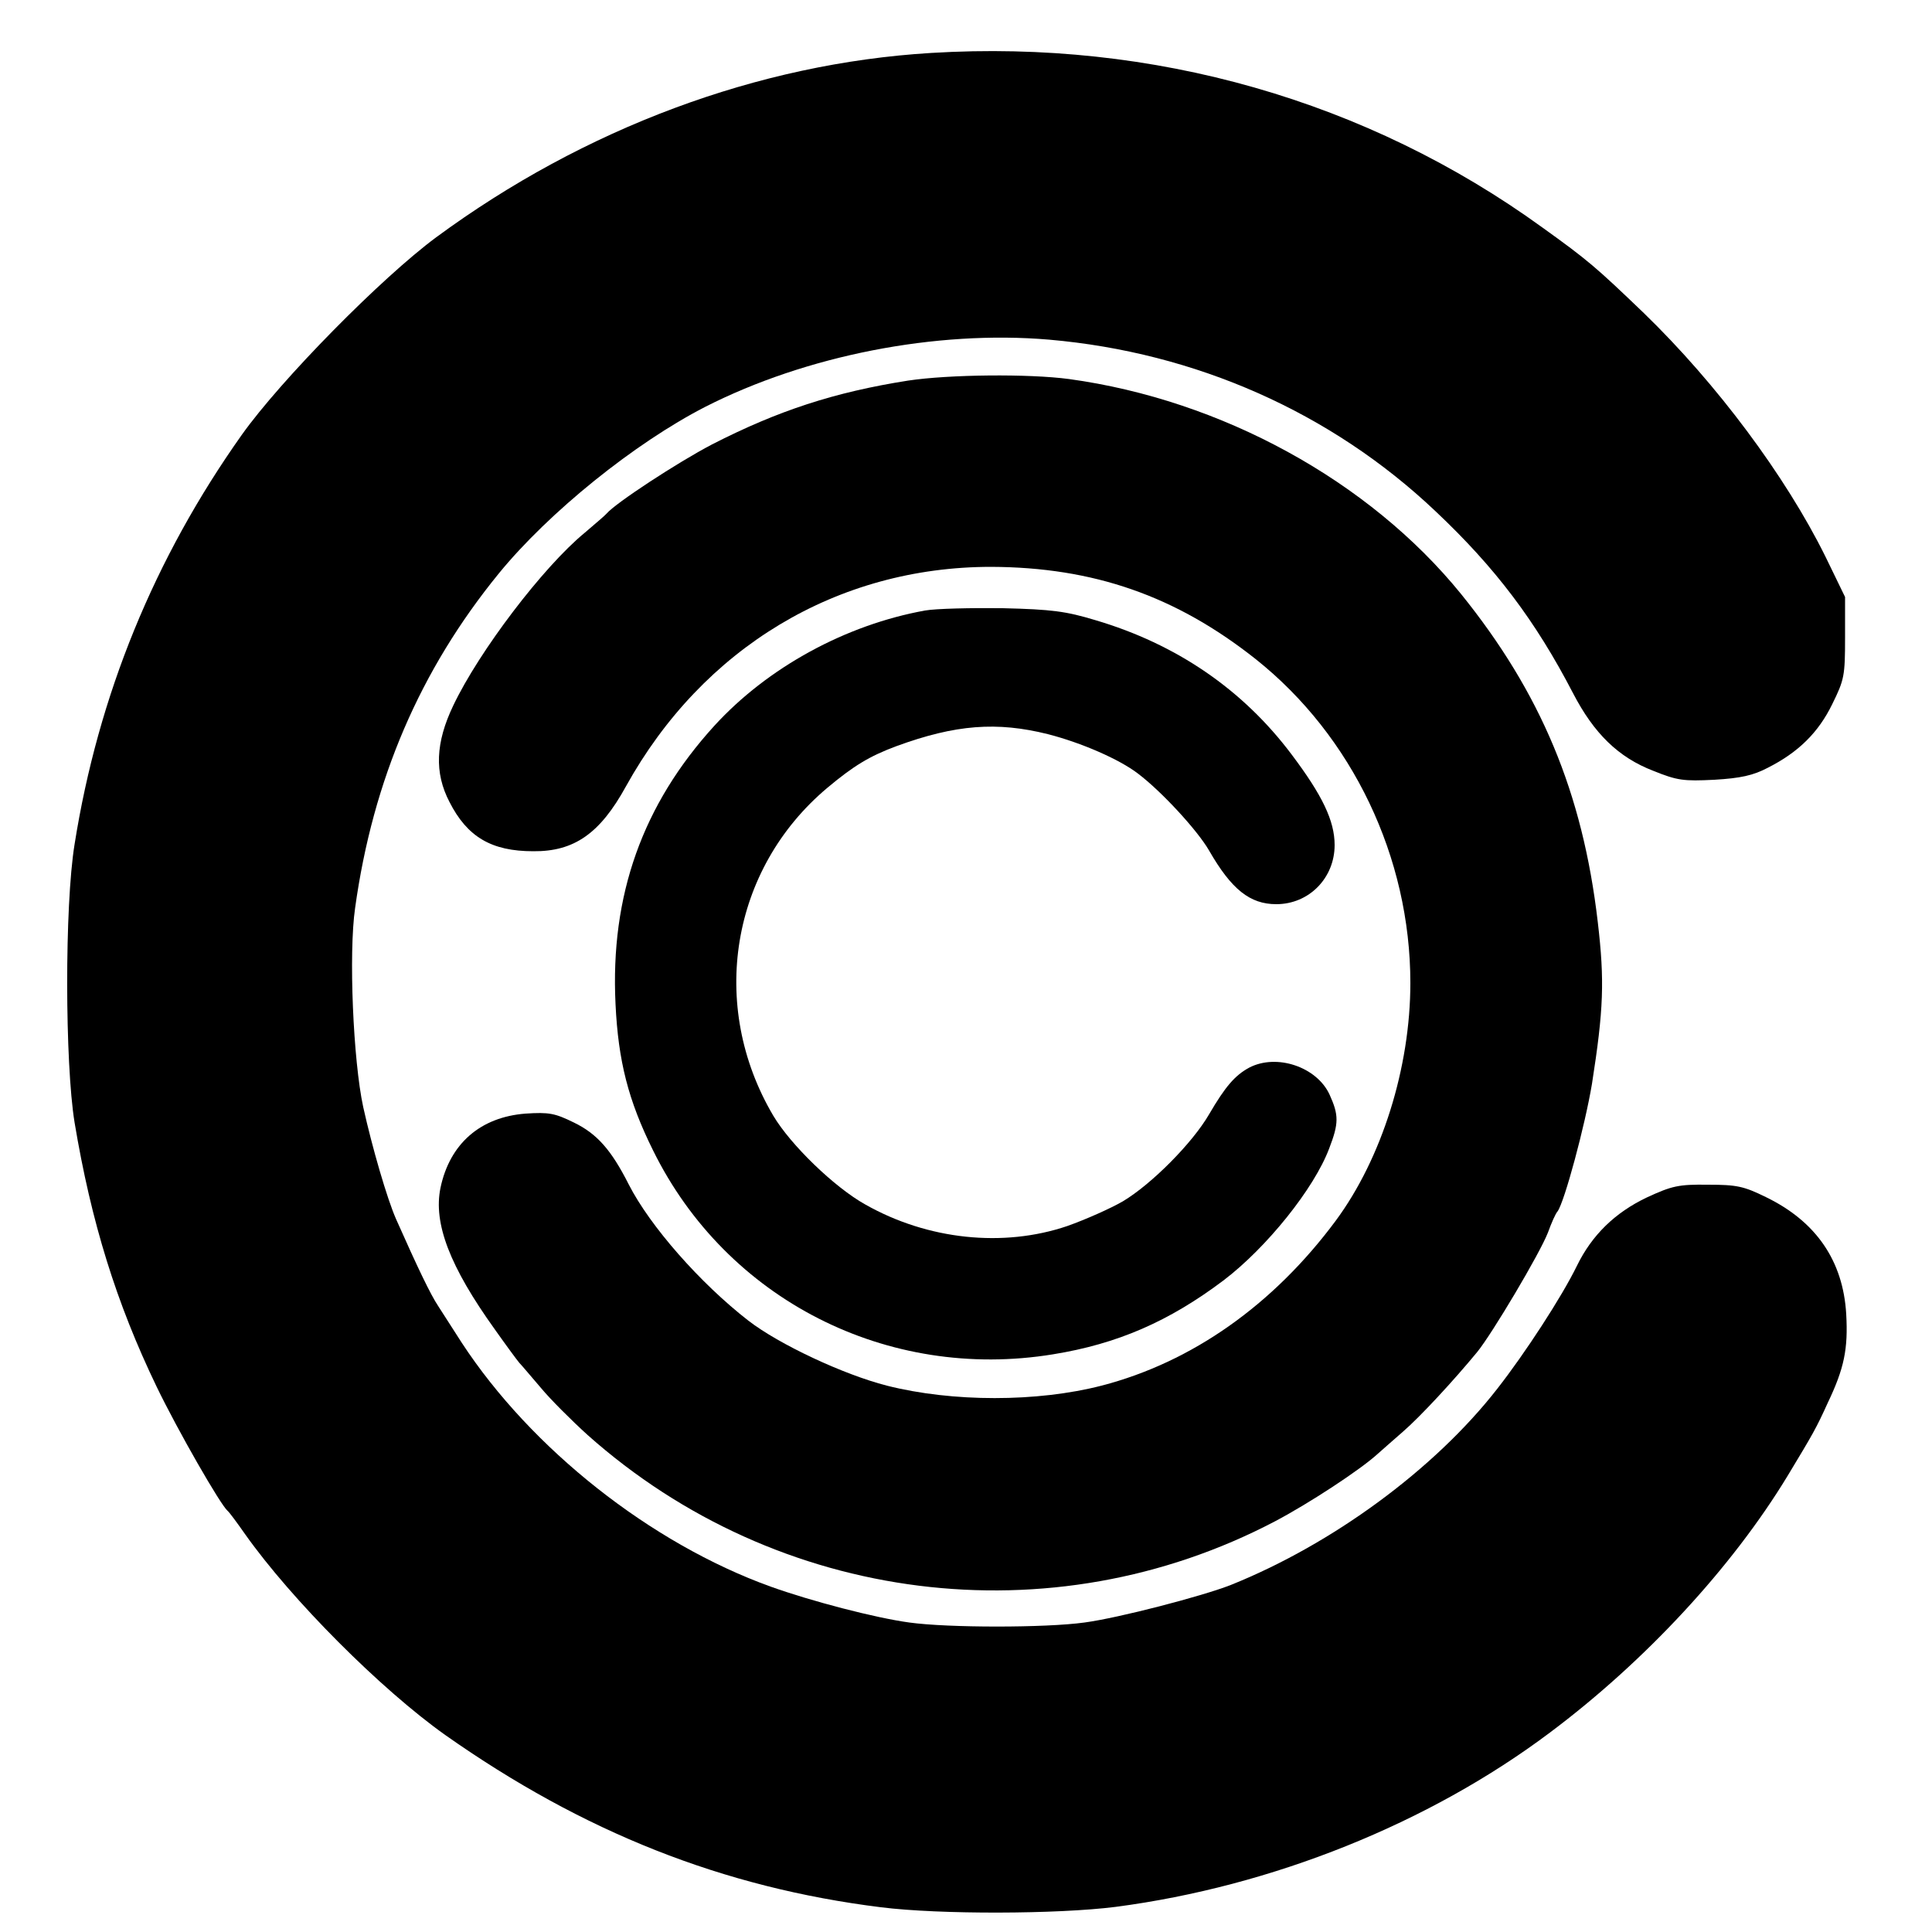
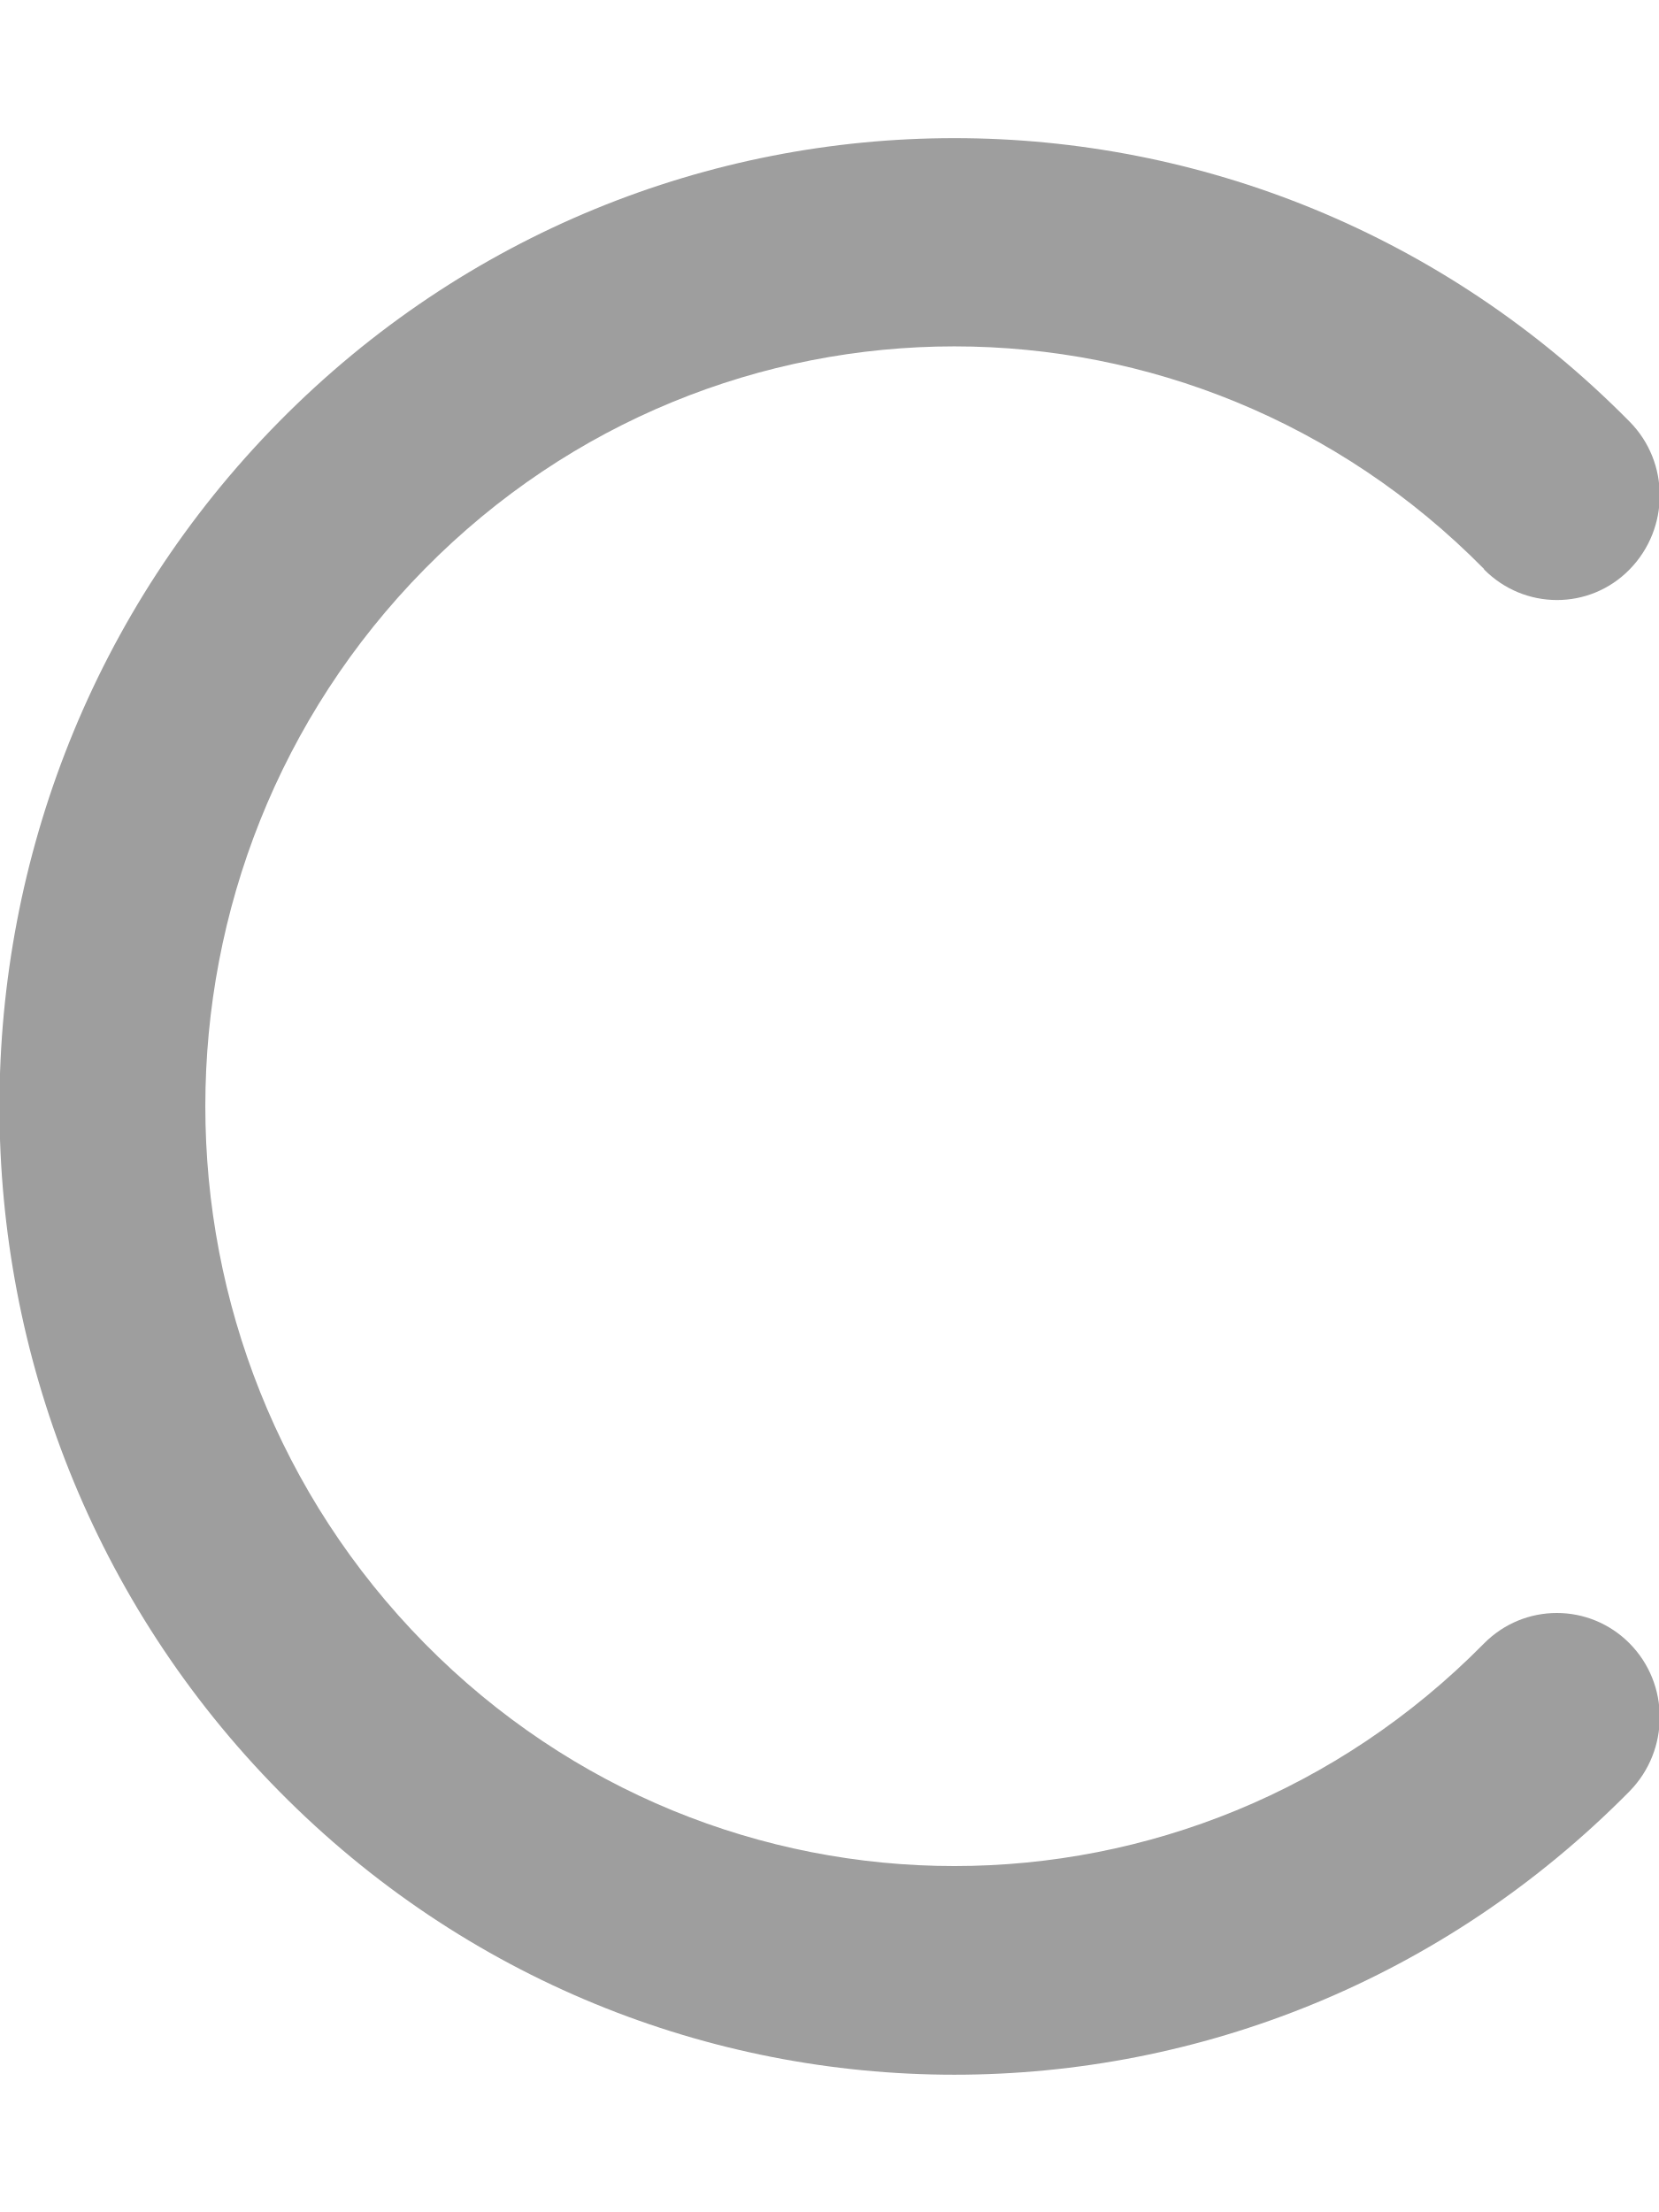
- <svg xmlns="http://www.w3.org/2000/svg" width="666.667" height="666.667" preserveAspectRatio="xMidYMid meet" version="1.0" viewBox="0 0 500 500">
-   <g fill="currentColor" stroke="none">
-     <path d="M2410 4863 c-448 -27 -898 -195 -1281 -477 -142 -105 -402 -369 -503 -511 -227 -320 -372 -675 -433 -1060 -26 -159 -25 -567 0 -720 43 -258 108 -467 212 -683 56 -116 166 -307 184 -322 4 -3 24 -30 45 -60 121 -171 352 -402 518 -520 358 -252 719 -395 1128 -446 152 -19 457 -18 607 1 405 53 811 216 1124 451 247 185 471 427 615 664 67 111 74 123 104 189 43 90 53 140 48 230 -8 138 -78 240 -208 303 -57 28 -75 32 -150 32 -76 1 -93 -3 -158 -33 -82 -39 -142 -97 -181 -177 -39 -80 -134 -226 -206 -318 -162 -208 -426 -402 -690 -508 -74 -29 -289 -85 -378 -97 -101 -14 -353 -14 -454 0 -88 12 -253 55 -359 93 -310 112 -619 356 -799 631 -21 33 -49 76 -61 95 -20 30 -53 99 -109 225 -23 52 -62 186 -85 290 -26 120 -38 398 -21 515 46 332 168 616 372 866 129 158 351 337 534 431 261 133 597 199 890 174 379 -33 730 -188 1000 -444 155 -146 259 -284 356 -471 54 -104 117 -166 208 -201 62 -25 78 -27 158 -23 67 4 100 11 138 31 79 40 131 91 167 165 31 63 33 73 33 172 l0 105 -51 105 c-103 208 -281 447 -470 630 -124 119 -145 137 -262 221 -454 329 -1007 487 -1582 452z" transform="translate(0,500) scale(0.1,-0.1)" />
-     <path d="M2350 4015 c-191 -30 -337 -78 -507 -165 -90 -47 -250 -152 -273 -179 -3 -4 -29 -26 -57 -50 -107 -88 -273 -306 -340 -447 -46 -96 -49 -174 -10 -249 46 -91 109 -128 217 -128 106 -1 173 46 240 168 199 359 547 568 945 568 265 -1 478 -75 685 -239 250 -199 400 -513 400 -838 0 -219 -74 -454 -193 -615 -161 -217 -371 -366 -606 -427 -167 -43 -386 -43 -556 0 -113 29 -279 107 -358 168 -125 97 -255 245 -310 353 -45 89 -82 131 -142 160 -49 24 -64 27 -125 23 -117 -9 -196 -78 -220 -192 -19 -92 24 -204 141 -367 29 -41 57 -79 63 -86 6 -6 31 -36 56 -65 24 -29 79 -84 121 -122 492 -438 1200 -527 1779 -223 89 47 220 133 265 174 11 10 41 36 66 58 45 39 131 132 192 206 39 48 162 255 183 309 9 25 20 50 25 55 18 25 71 222 89 330 30 192 33 266 15 419 -39 335 -148 594 -354 849 -238 293 -620 502 -1014 556 -104 14 -311 12 -417 -4z" transform="translate(0,500) scale(0.1,-0.1)" />
-     <path d="M2394 3420 c-205 -37 -407 -147 -545 -298 -186 -204 -270 -439 -256 -721 7 -147 33 -249 97 -378 190 -386 606 -598 1035 -528 167 27 300 85 441 191 112 85 235 238 274 342 25 65 25 86 1 139 -33 72 -137 107 -208 70 -37 -20 -62 -49 -104 -121 -43 -74 -148 -180 -223 -225 -31 -18 -96 -47 -144 -64 -165 -56 -361 -36 -523 56 -79 44 -193 154 -238 230 -168 285 -110 638 140 848 68 57 109 82 179 108 153 56 260 64 392 31 86 -22 185 -65 233 -102 61 -46 154 -147 184 -199 58 -101 106 -139 174 -139 85 0 151 68 151 153 0 63 -32 129 -111 234 -126 168 -298 286 -508 348 -76 23 -113 28 -240 31 -82 1 -173 -1 -201 -6z" transform="translate(0,500) scale(0.1,-0.1)" />
-   </g>
+ <svg xmlns="http://www.w3.org/2000/svg" viewBox="0 0 384 512">
+   <path fill="#9e9e9e" d="M343.5 131.7C275.8 63 166 63 98.3 131.7s-67.7 180 0 248.7s177.5 68.7 245.2 0c9.3-9.4 24.4-9.4 33.7 0s9.3 24.7 0 34.2c-86.3 87.5-226.3 87.5-312.6 0s-86.3-229.5 0-317s226.3-87.5 312.6 0c9.3 9.4 9.3 24.7 0 34.2s-24.4 9.4-33.7 0z" />
</svg>
